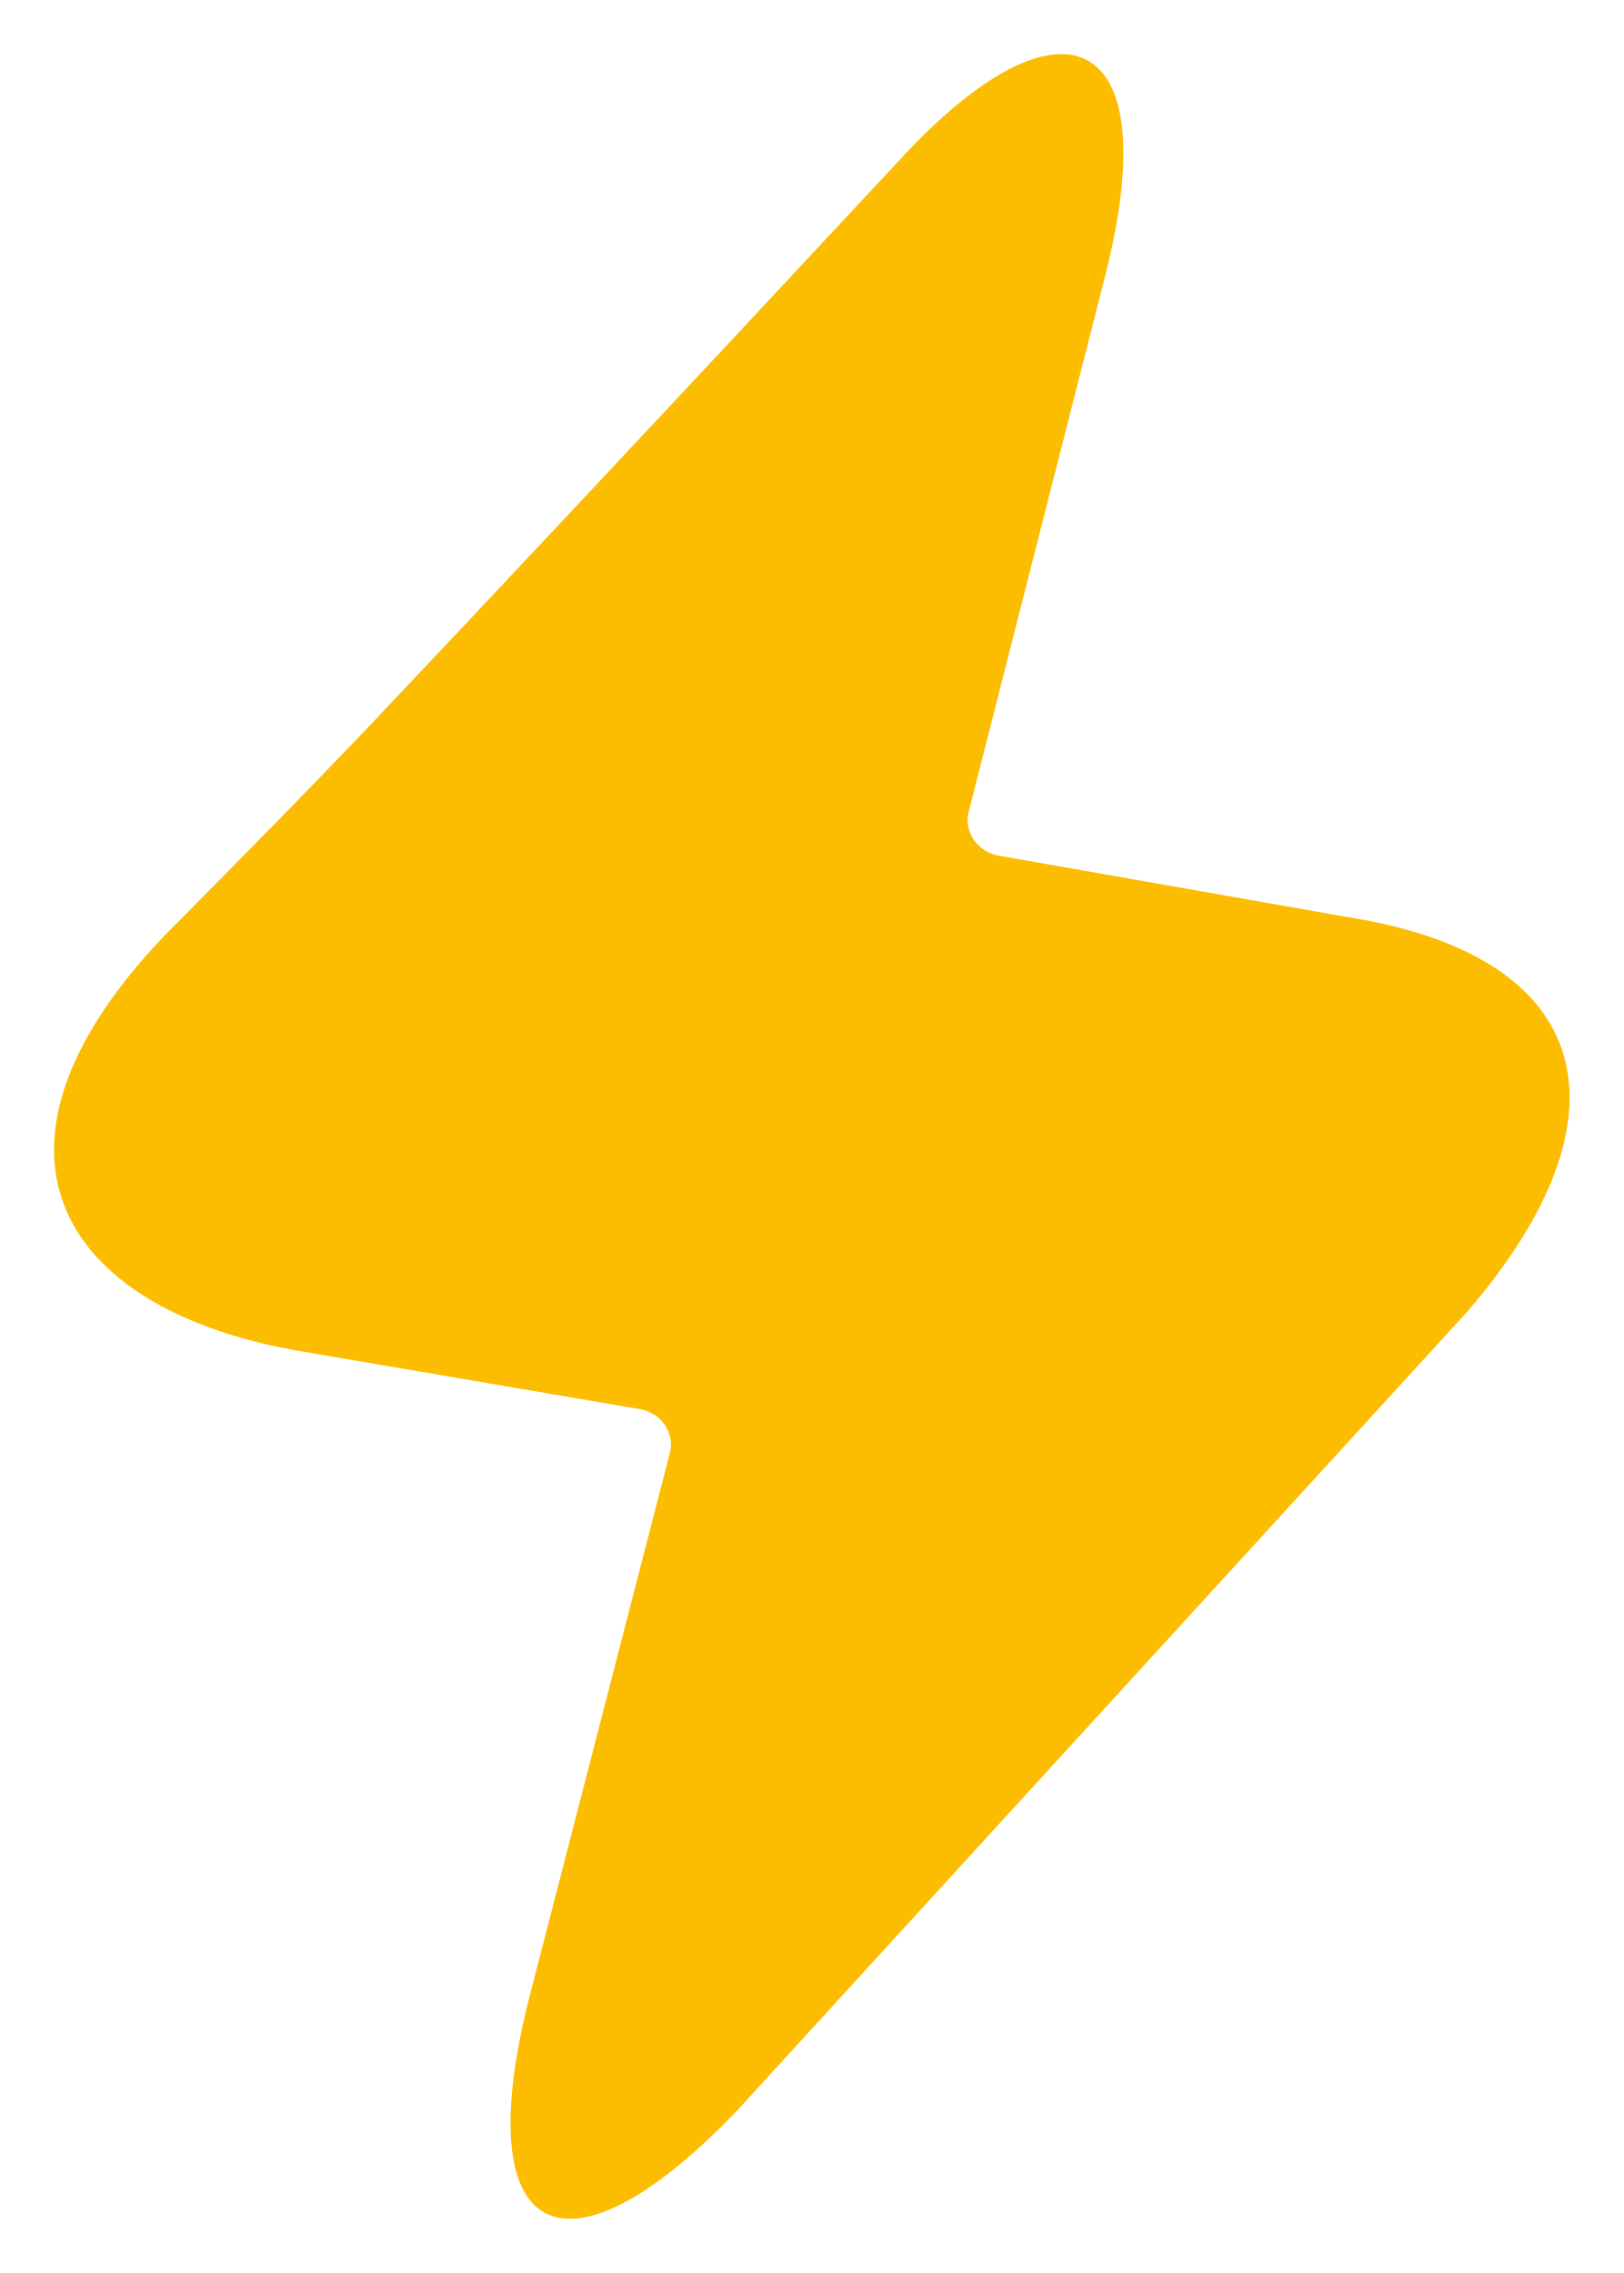
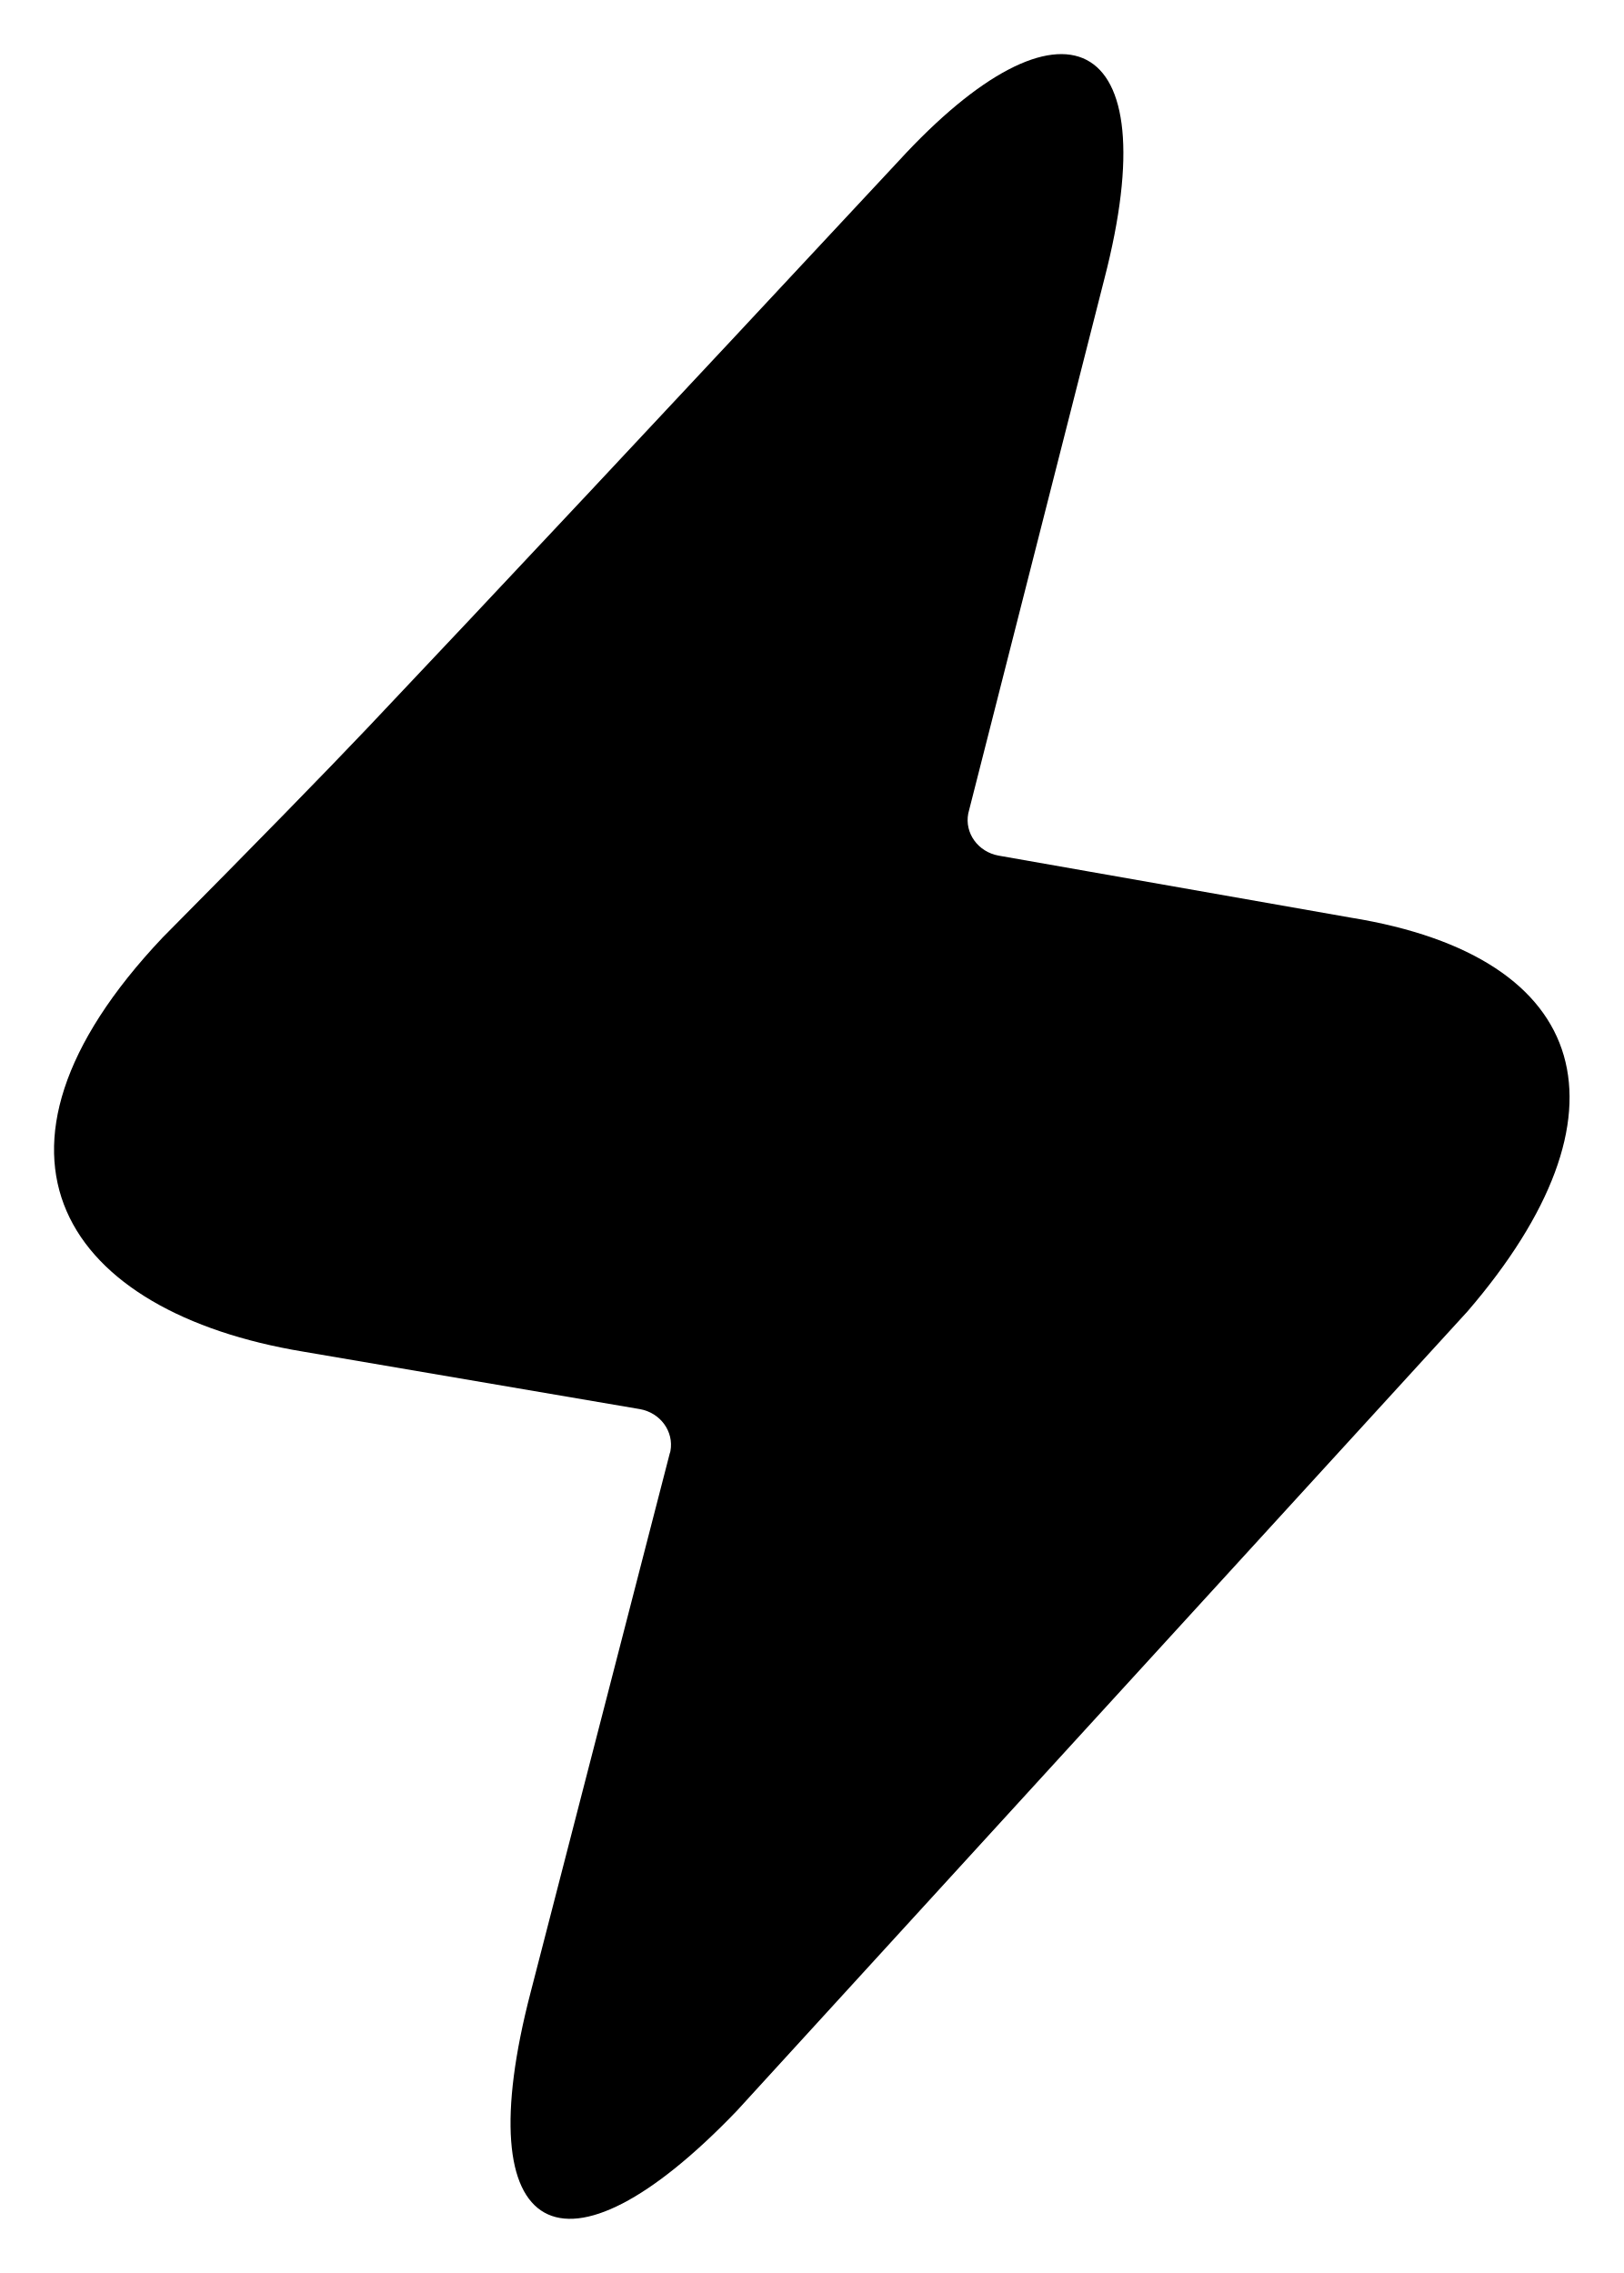
<svg xmlns="http://www.w3.org/2000/svg" viewBox="0 0 10 14">
-   <path d="M3.268 12.271C2.87 13.8 3.468 14.117 4.539 13L9.038 8.077C10.079 6.867 9.818 5.895 8.319 5.652L6.15 5.27C6.023 5.247 5.94 5.131 5.963 5.011C5.964 5.007 5.965 5.003 5.966 4.999L6.801 1.719C7.2 0.18 6.534 -0.099 5.534 0.992C4.098 2.534 3.006 3.699 2.26 4.487C1.999 4.762 1.58 5.191 1.002 5.774C-0.264 7.112 0.402 8.082 1.867 8.325L3.94 8.679C4.067 8.701 4.151 8.817 4.129 8.937C4.128 8.942 4.127 8.947 4.125 8.951L3.268 12.271Z" fill="#FCBC00" />
+   <path d="M3.268 12.271C2.87 13.8 3.468 14.117 4.539 13L9.038 8.077C10.079 6.867 9.818 5.895 8.319 5.652L6.15 5.27C6.023 5.247 5.94 5.131 5.963 5.011C5.964 5.007 5.965 5.003 5.966 4.999L6.801 1.719C7.2 0.18 6.534 -0.099 5.534 0.992C4.098 2.534 3.006 3.699 2.26 4.487C1.999 4.762 1.58 5.191 1.002 5.774C-0.264 7.112 0.402 8.082 1.867 8.325L3.94 8.679C4.067 8.701 4.151 8.817 4.129 8.937C4.128 8.942 4.127 8.947 4.125 8.951L3.268 12.271Z" fill="currentColor" />
</svg>
